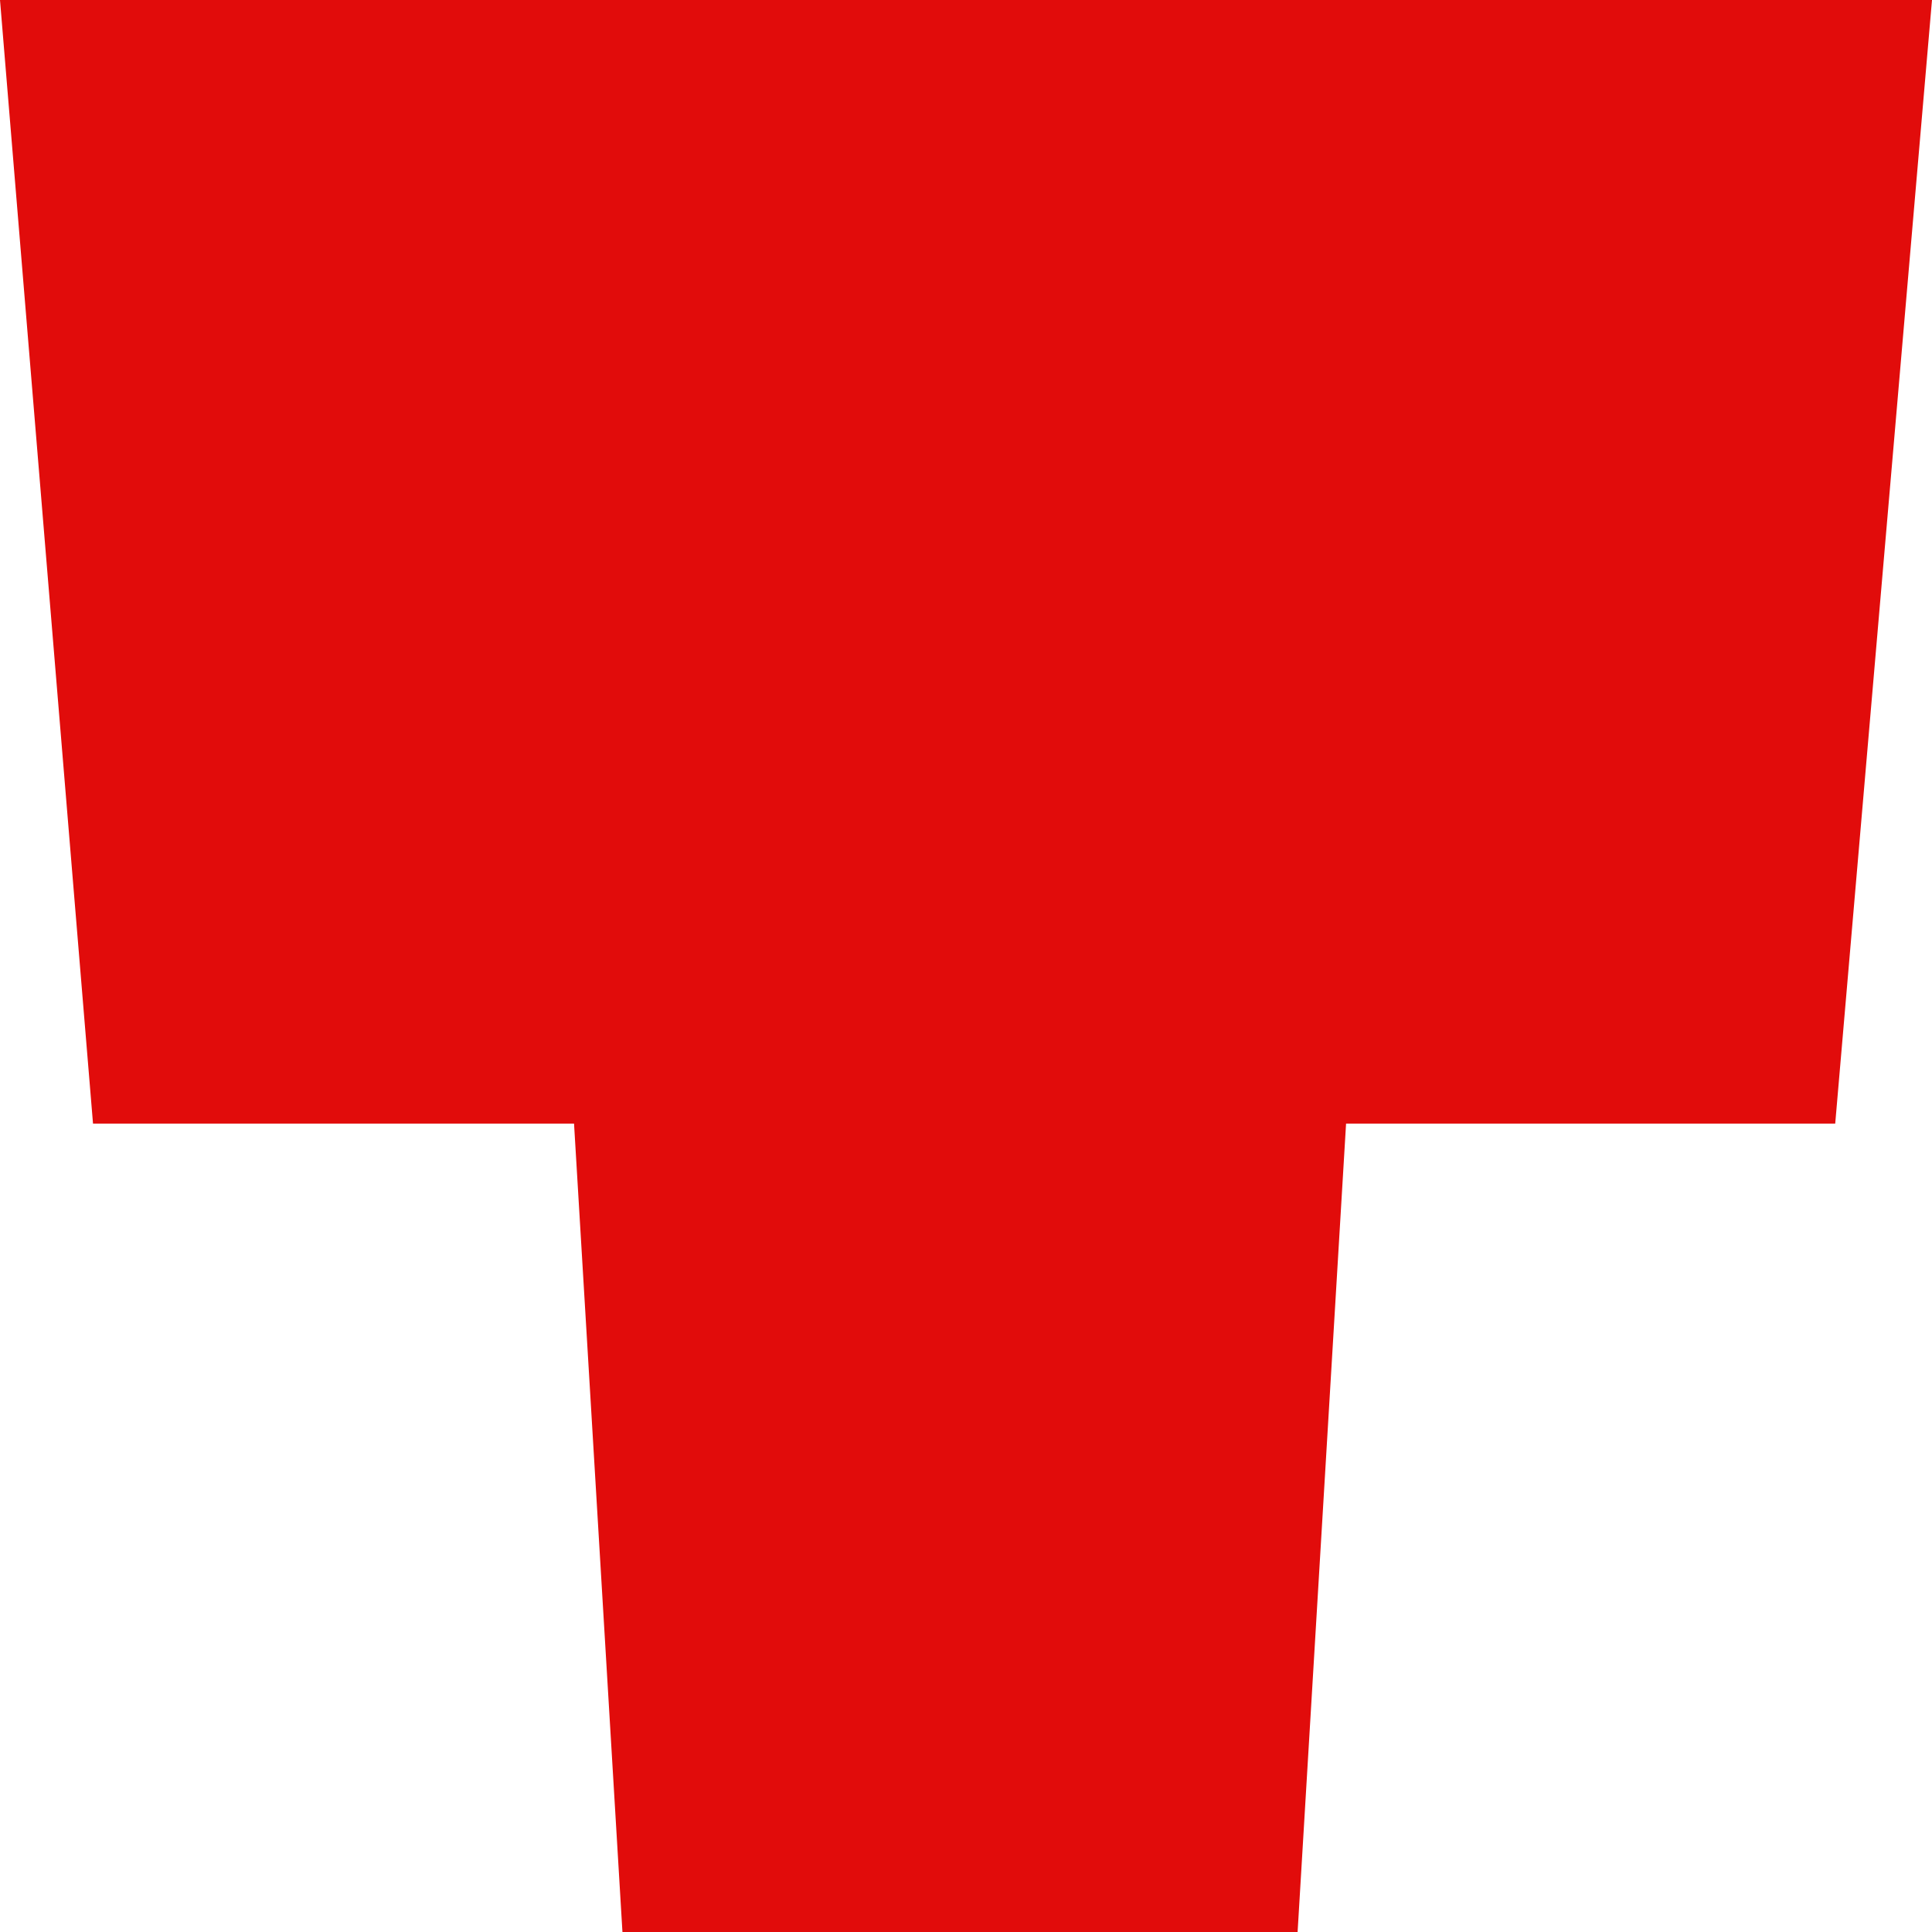
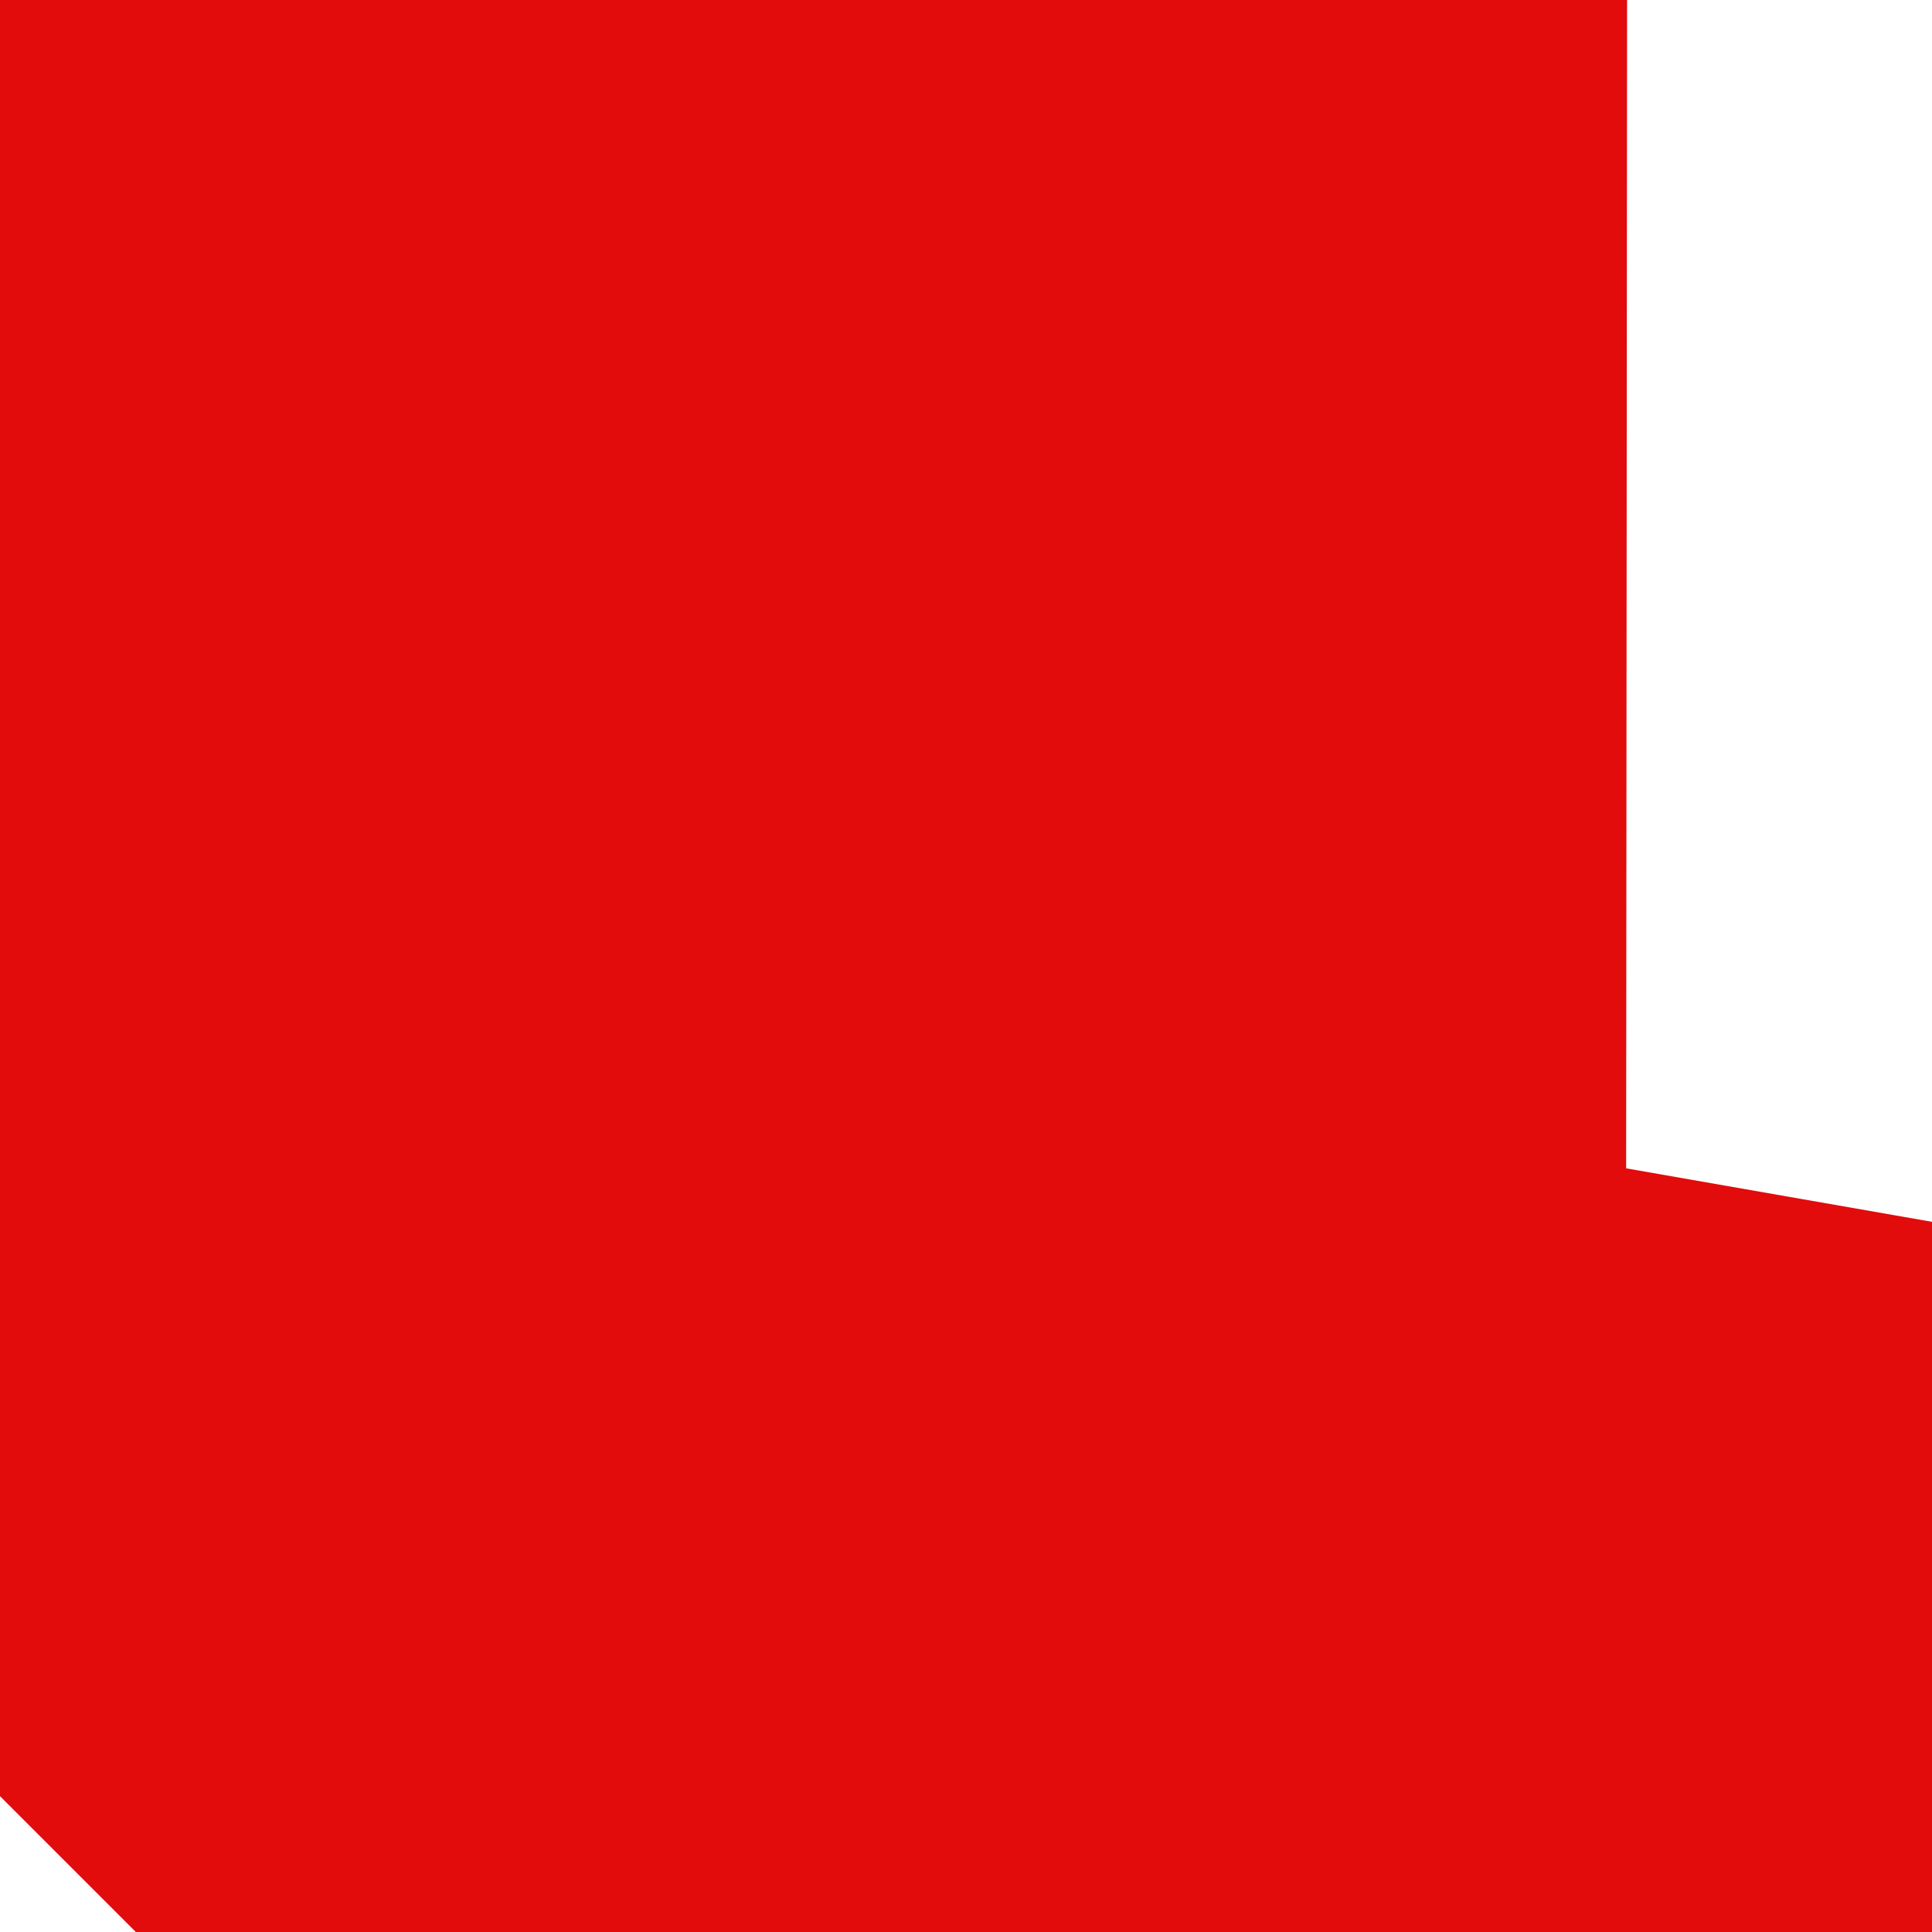
<svg xmlns="http://www.w3.org/2000/svg" width="100%" height="100%" viewBox="0 0 512 512" version="1.1" xml:space="preserve" style="fill-rule:evenodd;clip-rule:evenodd;stroke-linejoin:round;stroke-miterlimit:2;">
-   <g transform="matrix(1,0,0,1,-0.000219,0)">
+   <g transform="matrix(1,0,0,1,-0.000024,-0.000364)">
    <g transform="matrix(1.345348,0,0,1.345348,-56.43563,-487.5927)">
-       <g id="T" transform="matrix(-0.998047,0,0,-0.998047,463.6427,1104.72)">
-         <path d="M299.669,362.429L309.223,521.979L404.161,521.979L422.519,743.744L41.204,743.744L60.306,521.979L156.847,521.979L166.414,362.429L299.669,362.429Z" style="fill:rgb(225,12,11);" />
+       <g id="L" transform="matrix(0,1,-1,0,784.2048,320.4799)">
+         <path d="M422.519,715.497L395.76,742.256L41.949,742.256L41.949,421.75L272.091,421.934L282.627,361.685L422.519,361.685L422.519,715.497Z" style="fill:rgb(225,12,11);" />
      </g>
    </g>
  </g>
</svg>
